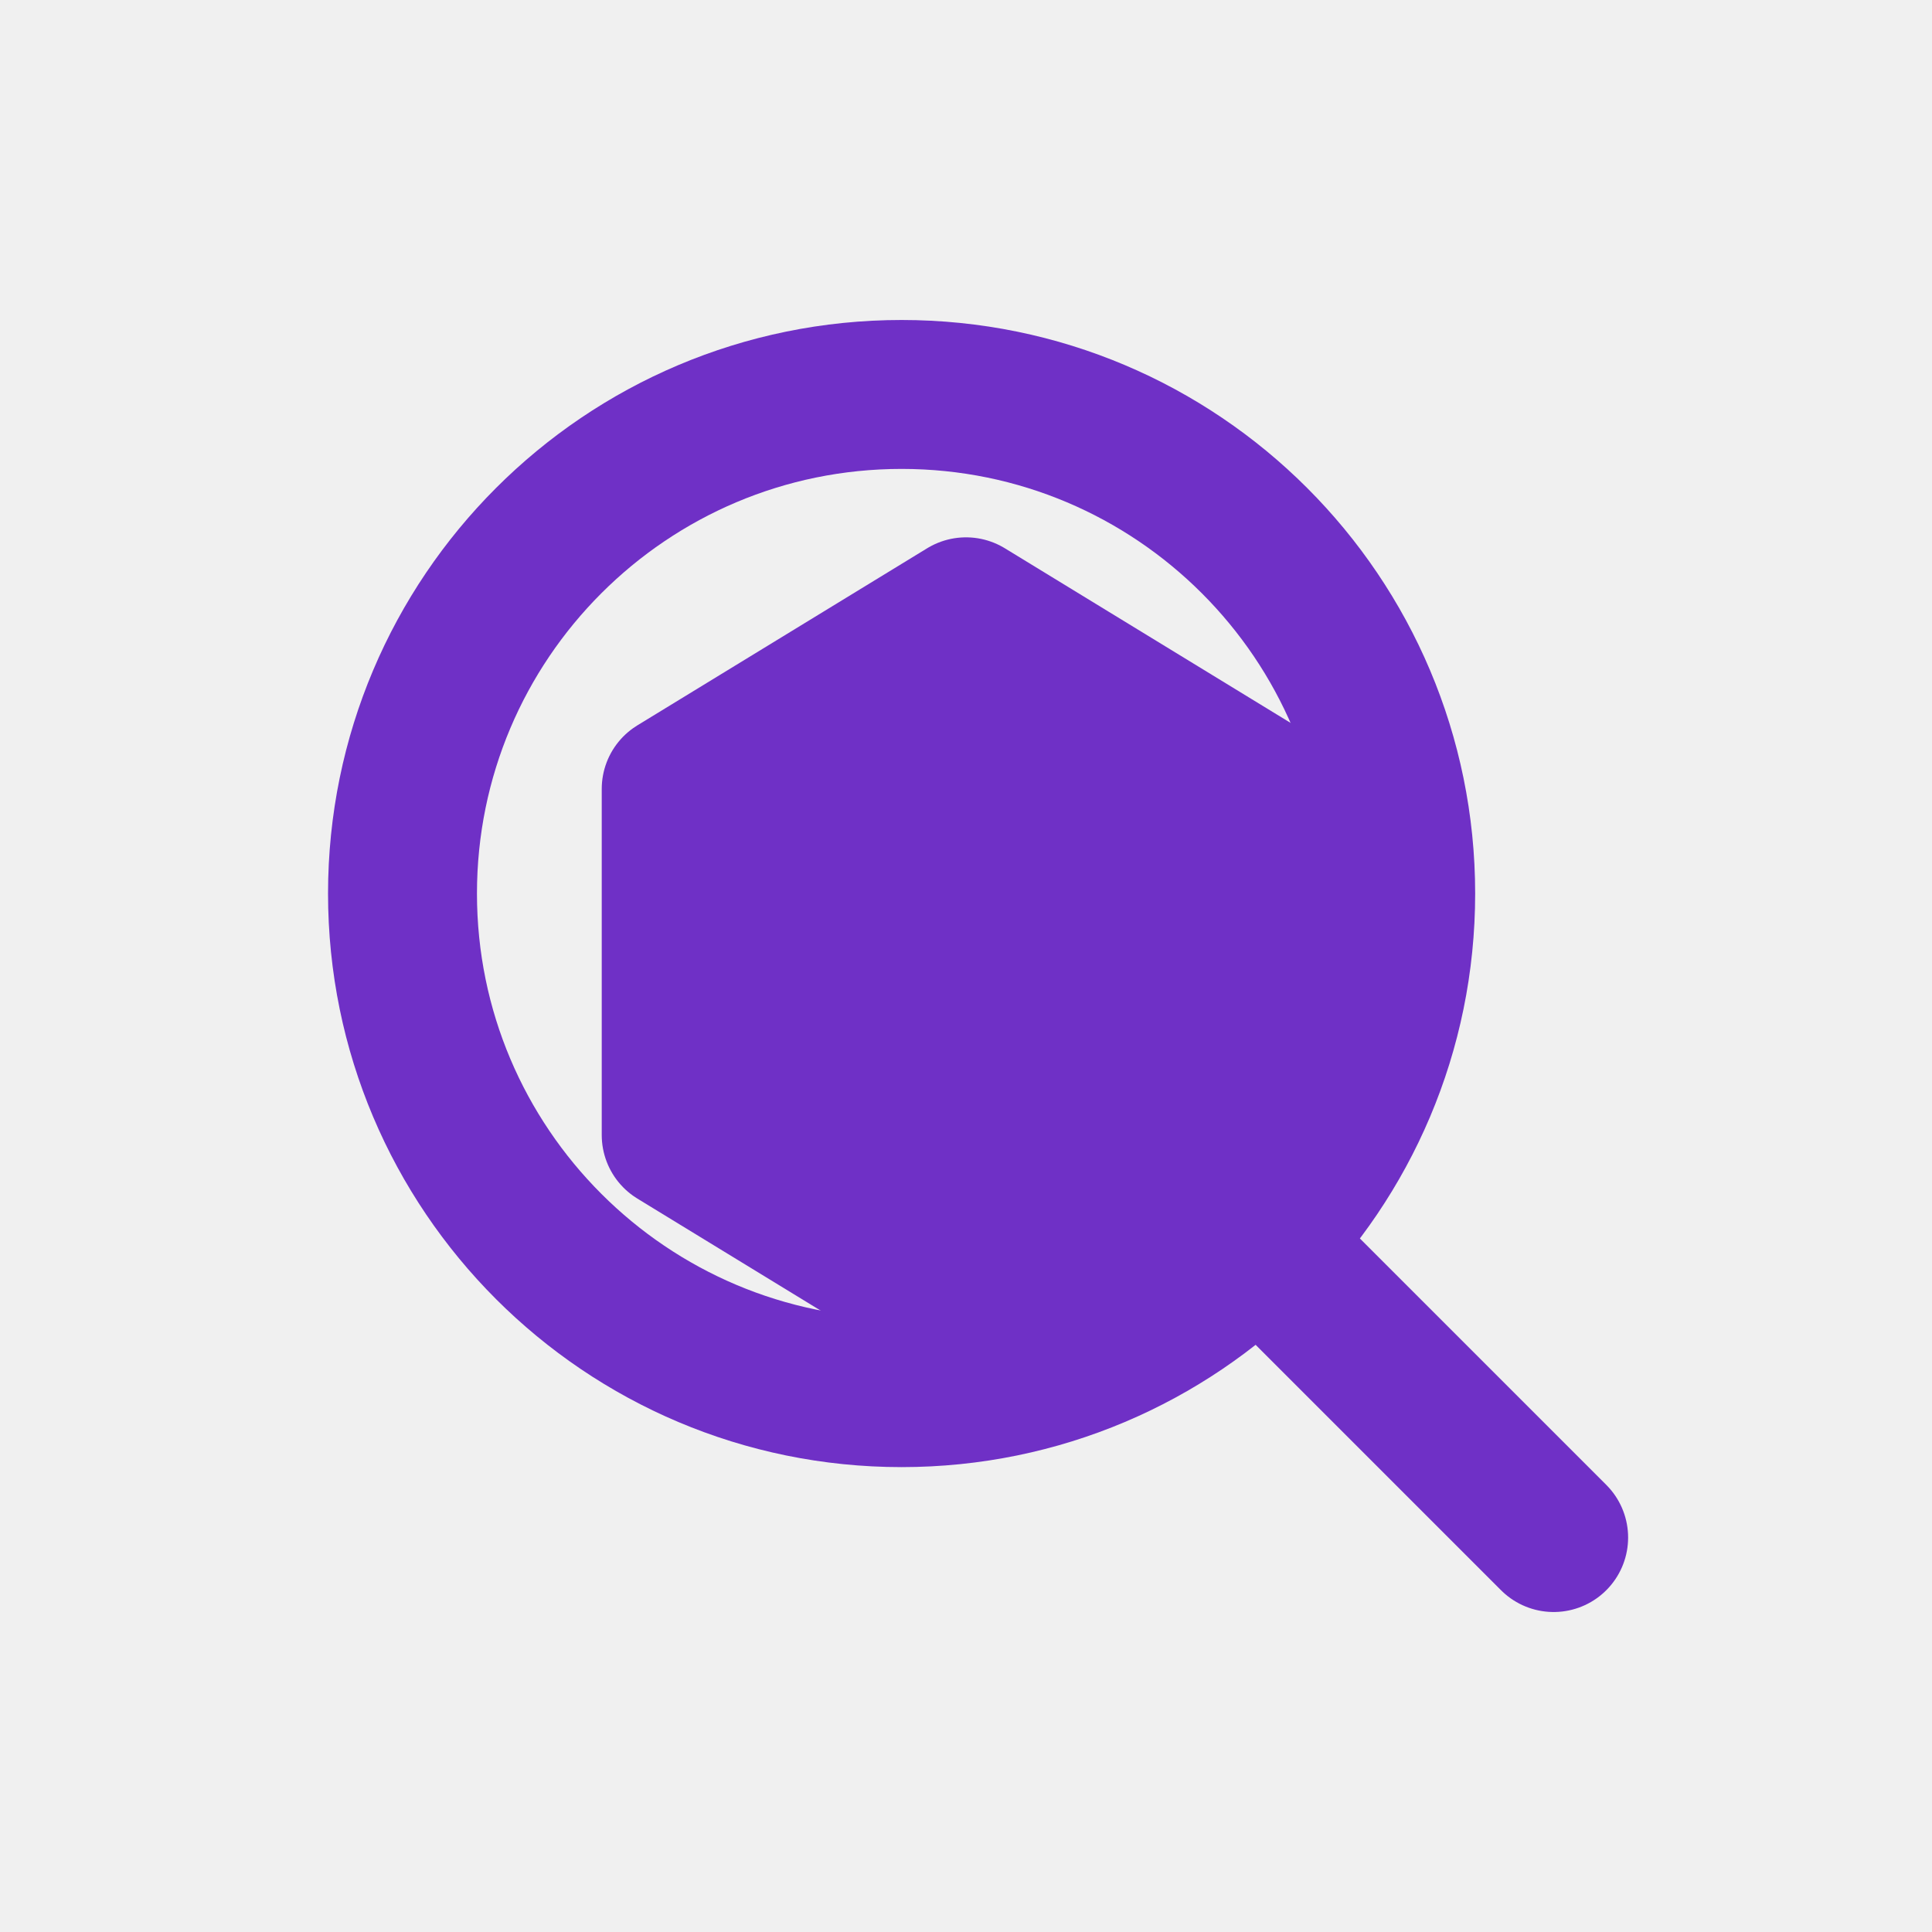
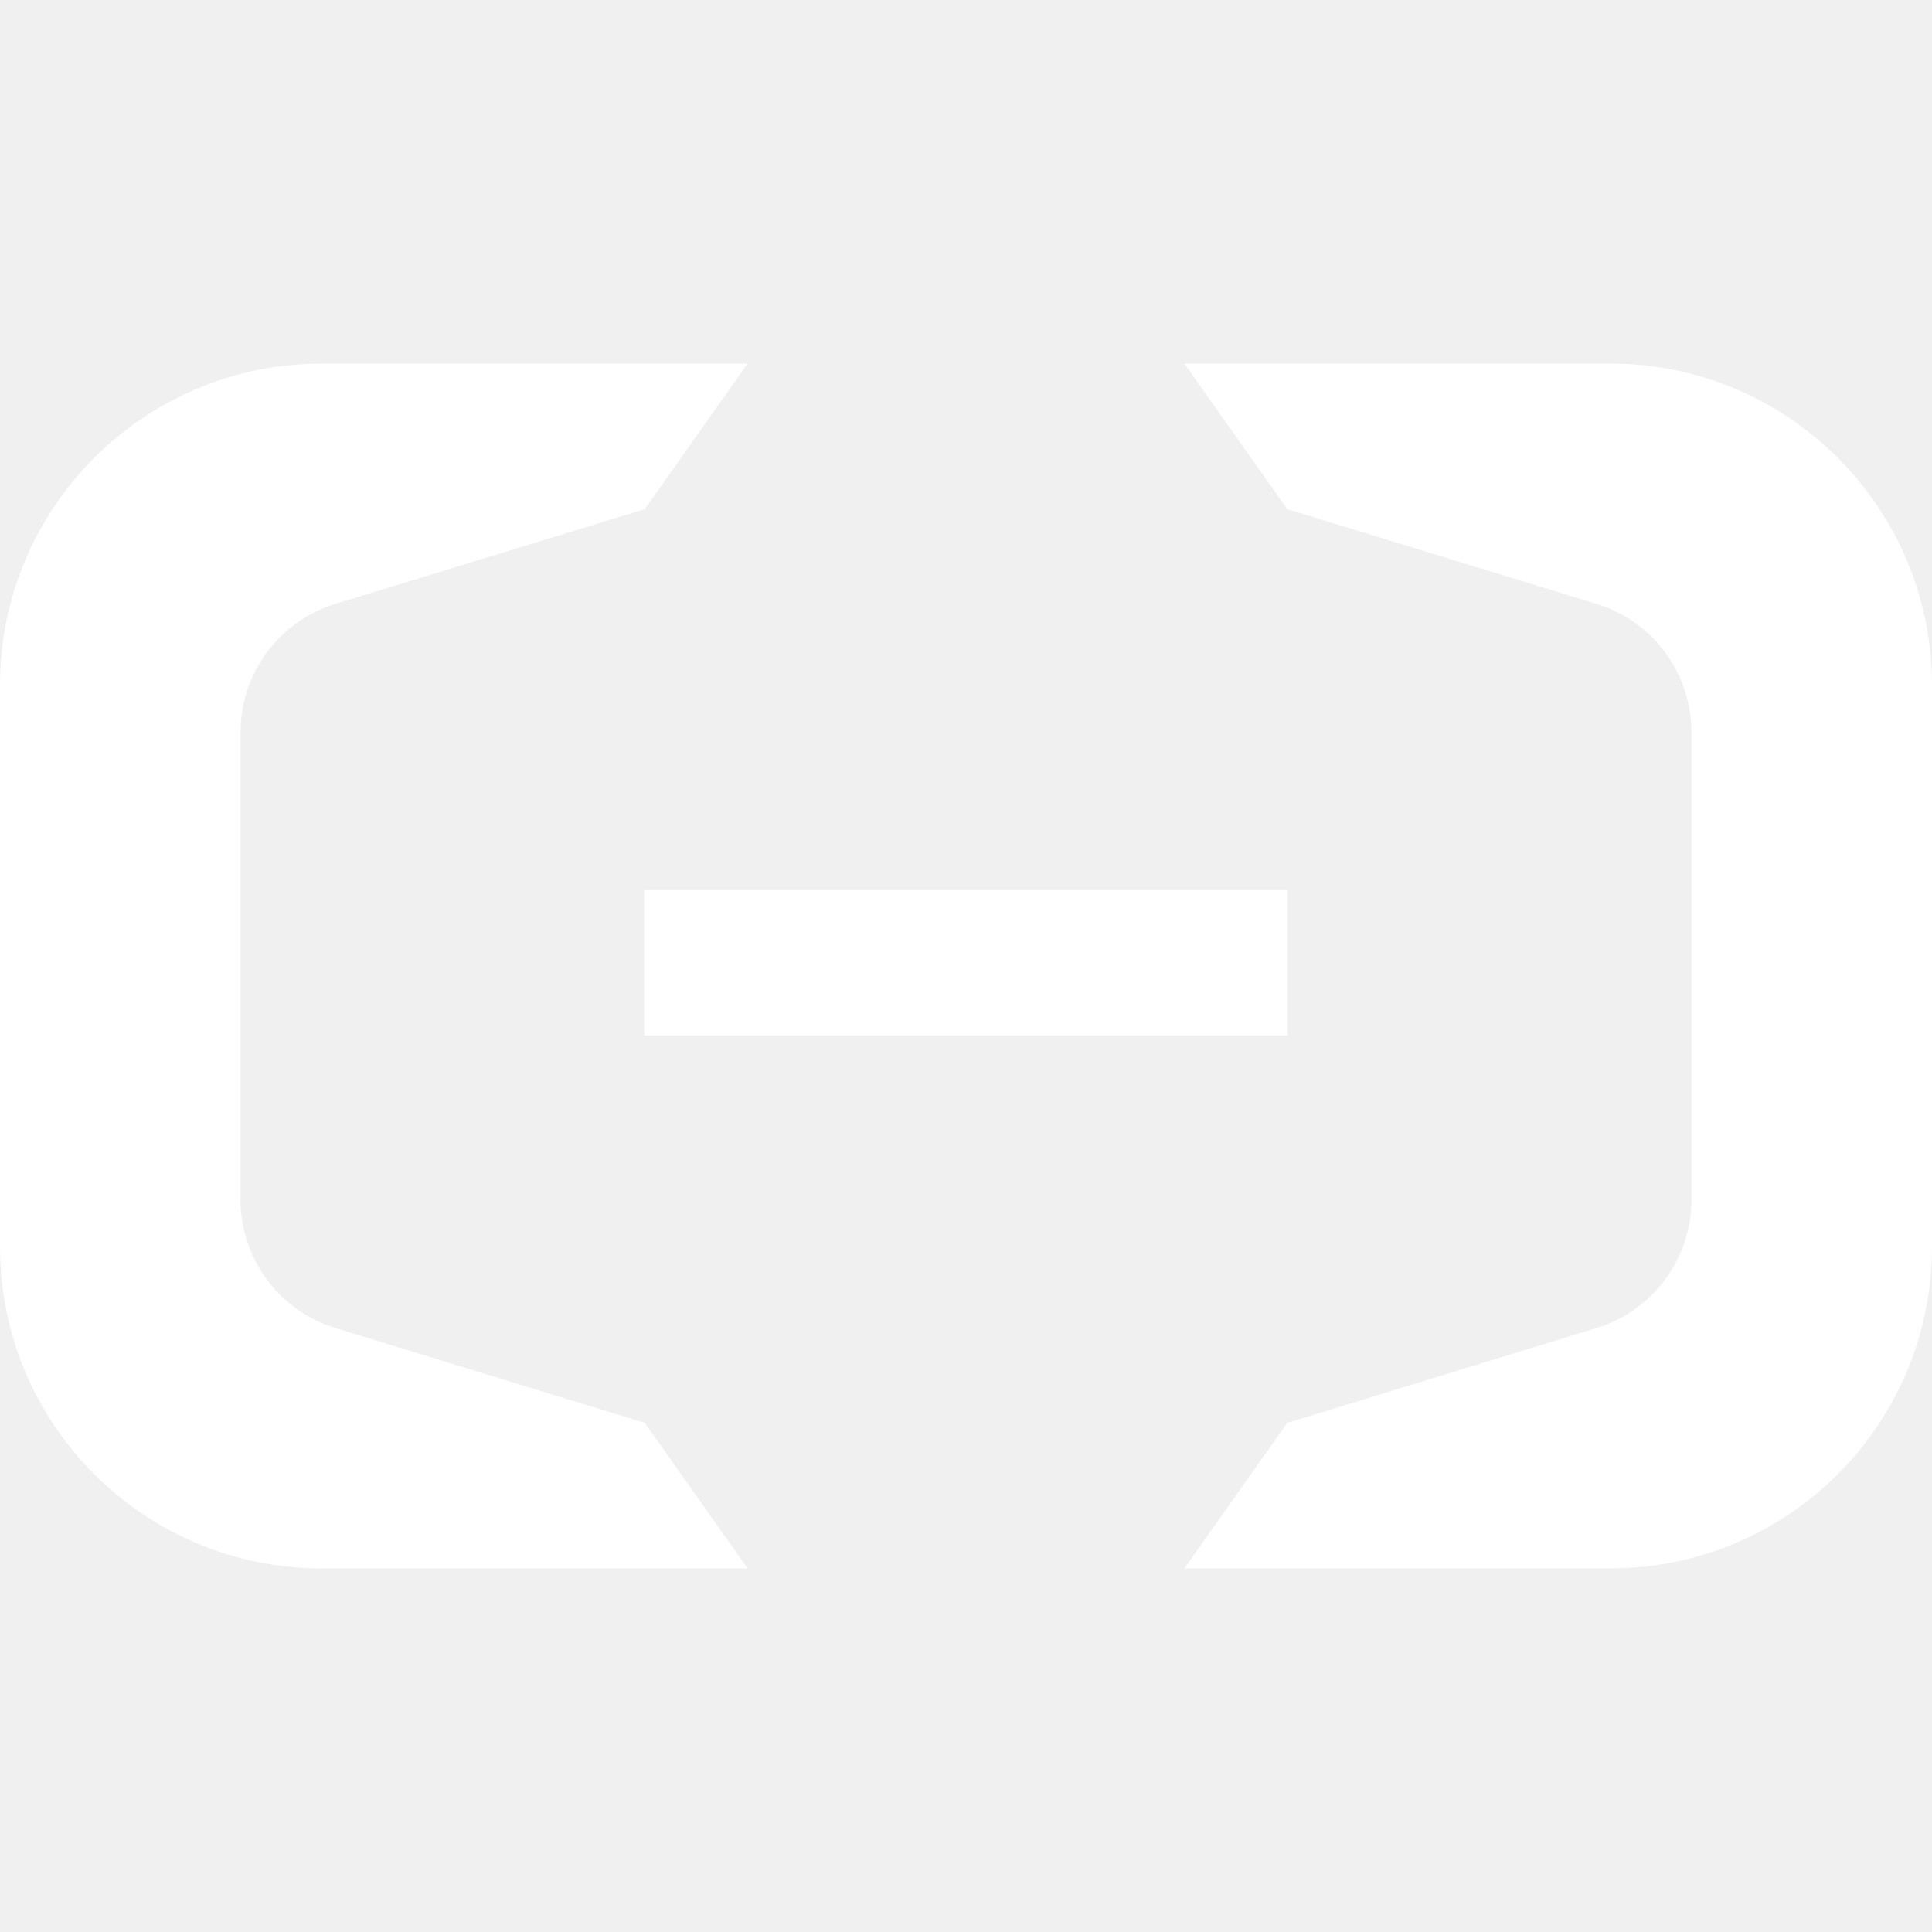
- <svg xmlns="http://www.w3.org/2000/svg" viewBox="0 0 24 24" role="img">
-   <g fill="none" stroke="#6F30C6" stroke-width="1.85" stroke-linecap="round" stroke-linejoin="round">
-     <circle cx="11.2" cy="11.1" r="6.2" />
-     <path d="m15.7 15.5 3.6 3.6" />
-     <path d="M8.4 9.8 12 7.6l3.6 2.2v4.3L12 16.3l-3.6-2.2V9.8Z" fill="#6F30C6" />
-   </g>
+ <svg xmlns="http://www.w3.org/2000/svg" fill="#ffffff" role="img" viewBox="0 0 24 24">
+   <path d="M3.996 4.517h5.291L8.01 6.324 4.153 7.506a1.668 1.668 0 0 0-1.165 1.601v5.786a1.668 1.668 0 0 0 1.165 1.6l3.857 1.183 1.277 1.807H3.996A3.996 3.996 0 0 1 0 15.487V8.513a3.996 3.996 0 0 1 3.996-3.996m16.008 0h-5.291l1.277 1.807 3.857 1.182c.715.227 1.17.889 1.165 1.601v5.786a1.668 1.668 0 0 1-1.165 1.6l-3.857 1.183-1.277 1.807h5.291A3.996 3.996 0 0 0 24 15.487V8.513a3.996 3.996 0 0 0-3.996-3.996m-4.007 8.345H8.002v-1.804h7.995Z" />
</svg>
